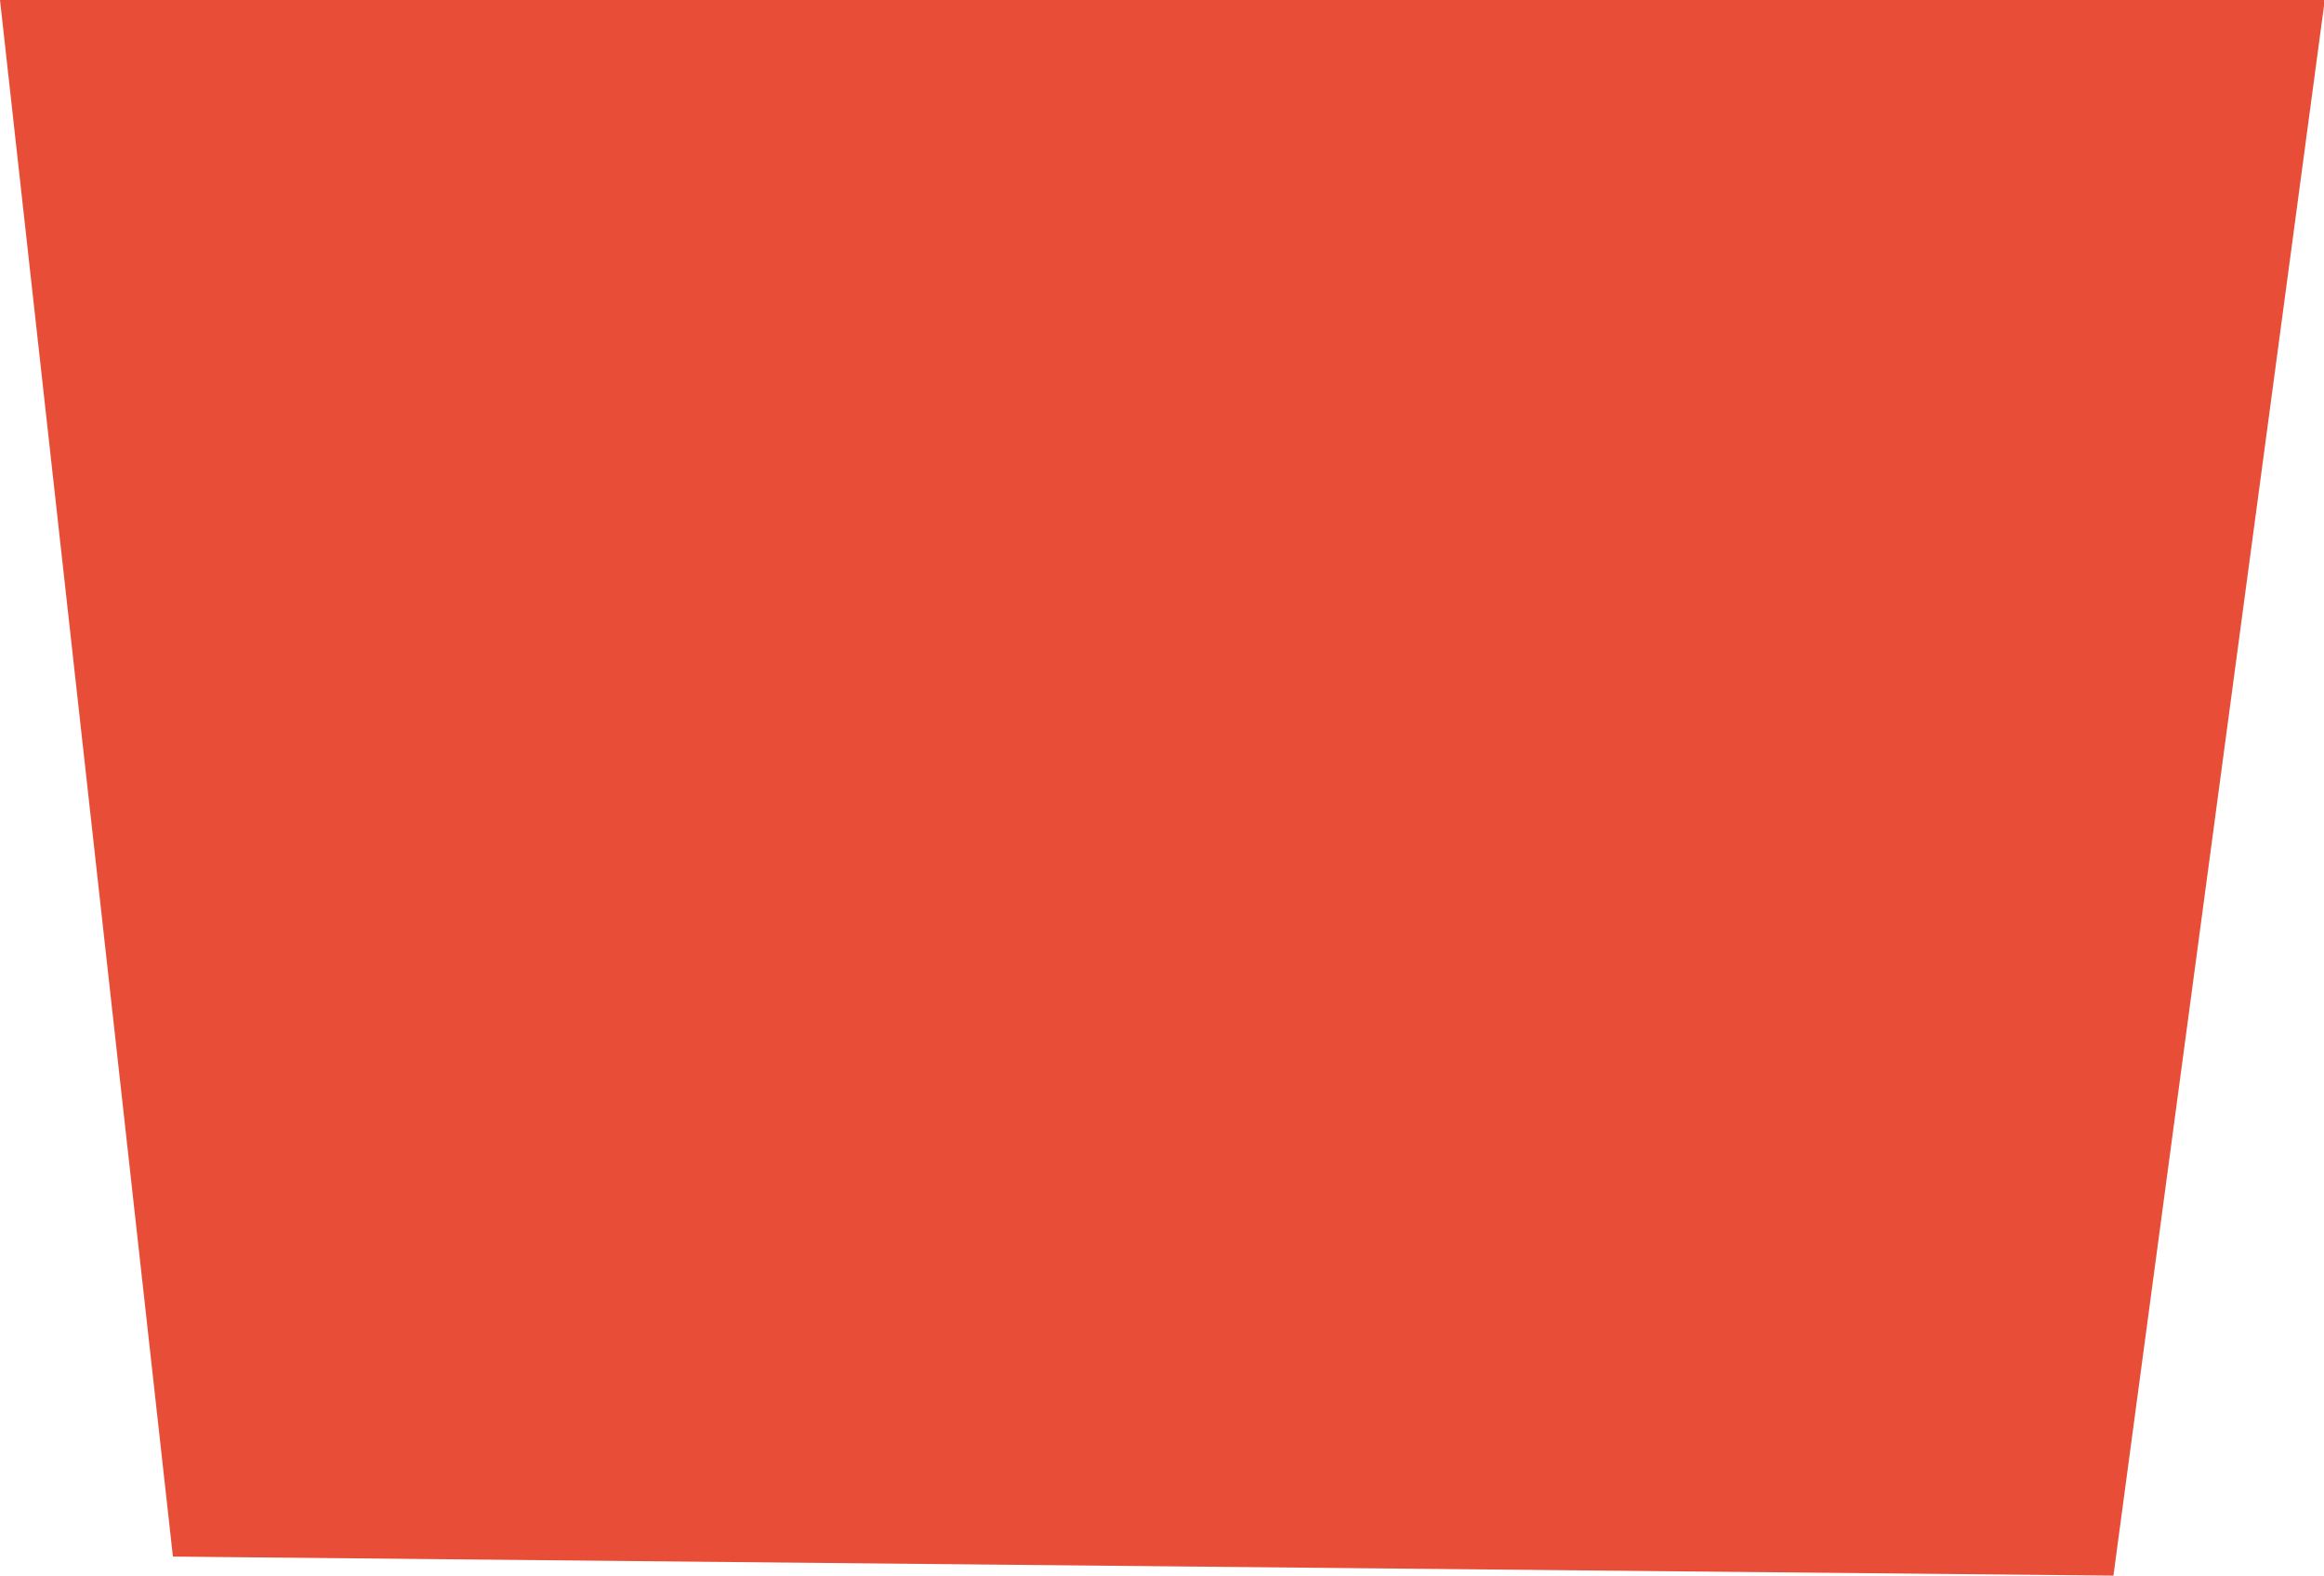
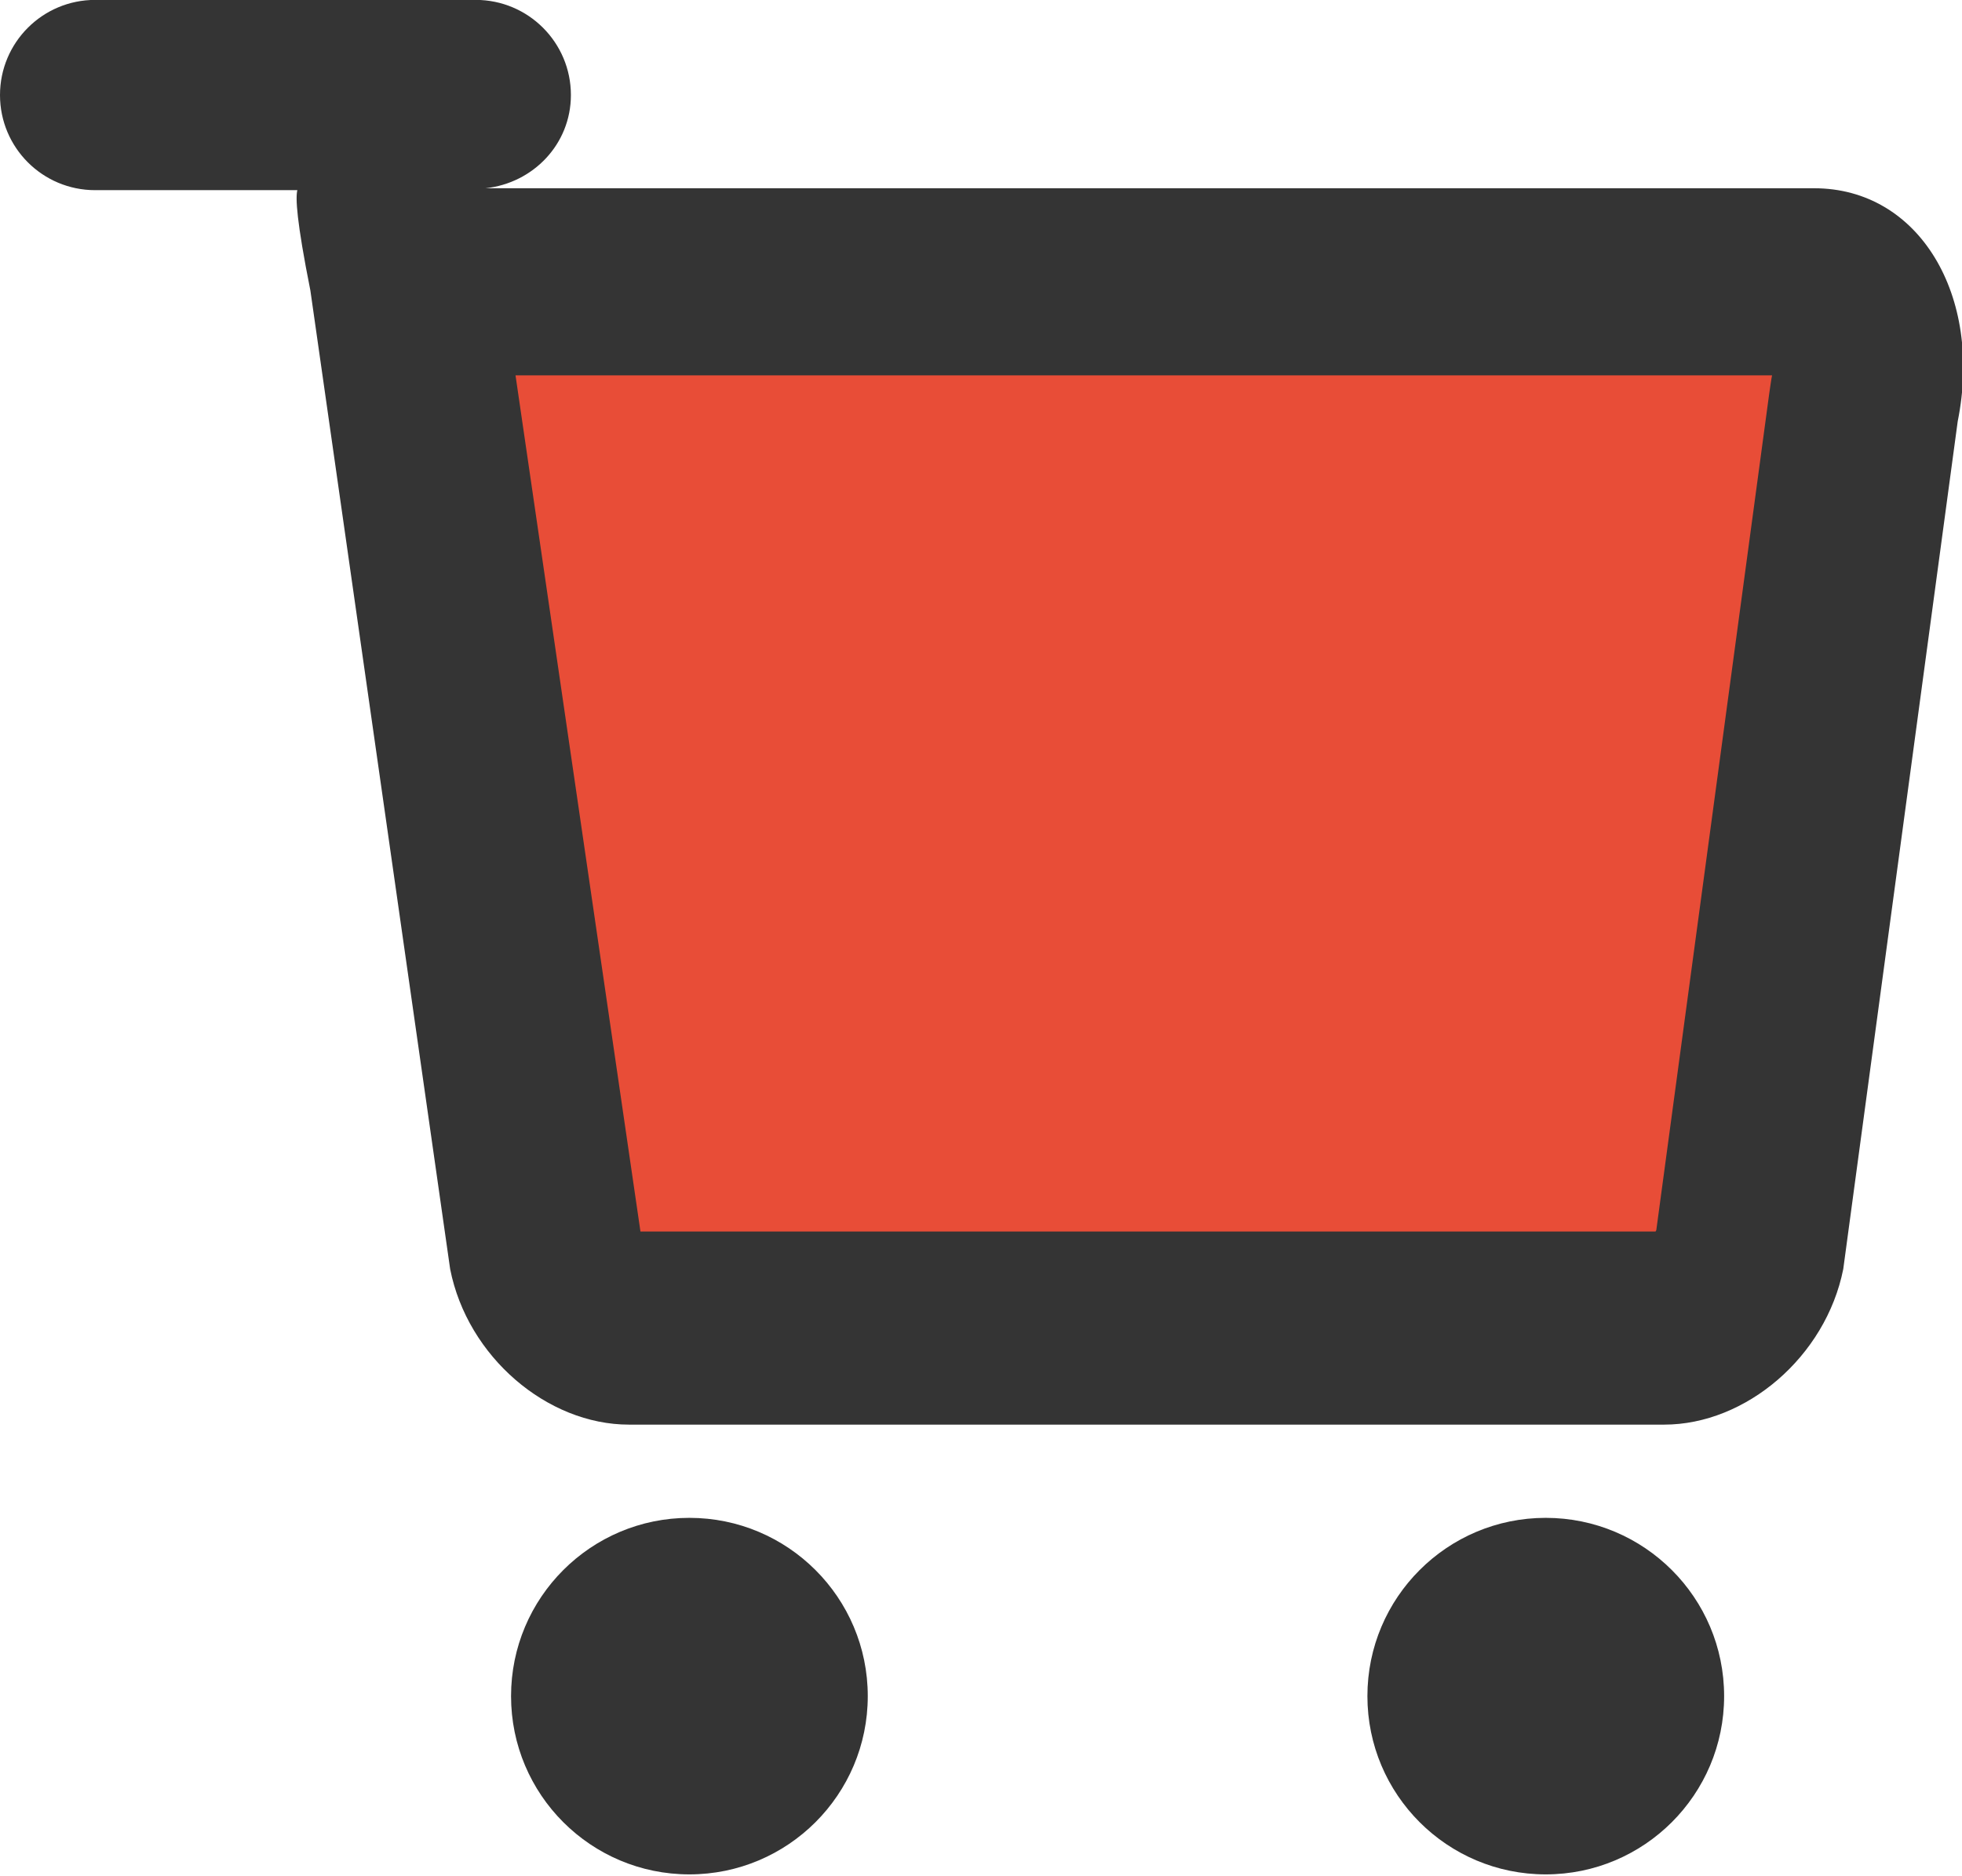
- <svg xmlns="http://www.w3.org/2000/svg" preserveAspectRatio="xMidYMid" width="15.12" height="10.25" viewBox="0 0 15.12 10.25">
+ <svg xmlns="http://www.w3.org/2000/svg" preserveAspectRatio="xMidYMid" width="20.62" height="19.719" viewBox="0 0 20.62 19.719">
  <defs>
    <style>
      .cls-1 {
        fill: #e84d37;
+       }
+ 
+       .cls-1, .cls-2 {
        fill-rule: evenodd;
+       }
+ 
+       .cls-2 {
+         fill: #343434;
      }
    </style>
  </defs>
-   <path d="M-0.000,-0.000 L15.125,-0.000 L13.750,10.249 L1.125,10.125 L-0.000,-0.000 Z" class="cls-1" />
+   <g>
+     <path d="M4.500,3.343 L19.625,3.343 L18.250,13.593 L5.625,13.468 L4.500,3.343 Z" class="cls-1" />
+     <path d="M20.575,4.429 L19.372,13.341 C19.188,14.263 18.348,14.976 17.490,14.976 L6.610,14.976 C5.751,14.976 4.913,14.263 4.731,13.341 L3.262,3.054 C3.116,2.322 3.105,2.077 3.125,1.999 L1.000,1.999 C0.447,1.999 -0.000,1.552 -0.000,0.999 C-0.000,0.447 0.447,-0.001 1.000,-0.001 L5.000,-0.001 C5.552,-0.001 6.000,0.447 6.000,0.999 C6.000,1.515 5.604,1.925 5.102,1.979 L19.067,1.979 C20.172,1.979 20.840,3.110 20.575,4.429 ZM5.418,3.946 L6.731,12.946 L17.403,12.946 C17.398,12.946 17.399,12.944 17.407,12.933 L18.593,4.145 C18.593,4.145 18.621,3.946 18.624,3.946 L5.418,3.946 ZM7.245,15.956 C8.280,15.956 9.120,16.795 9.120,17.830 C9.120,18.865 8.280,19.704 7.245,19.704 C6.210,19.704 5.371,18.865 5.371,17.830 C5.371,16.795 6.210,15.956 7.245,15.956 ZM16.245,15.956 C17.280,15.956 18.120,16.795 18.120,17.830 C18.120,18.865 17.280,19.704 16.245,19.704 C15.210,19.704 14.371,18.865 14.371,17.830 C14.371,16.795 15.210,15.956 16.245,15.956 Z" class="cls-2" />
+   </g>
</svg>
